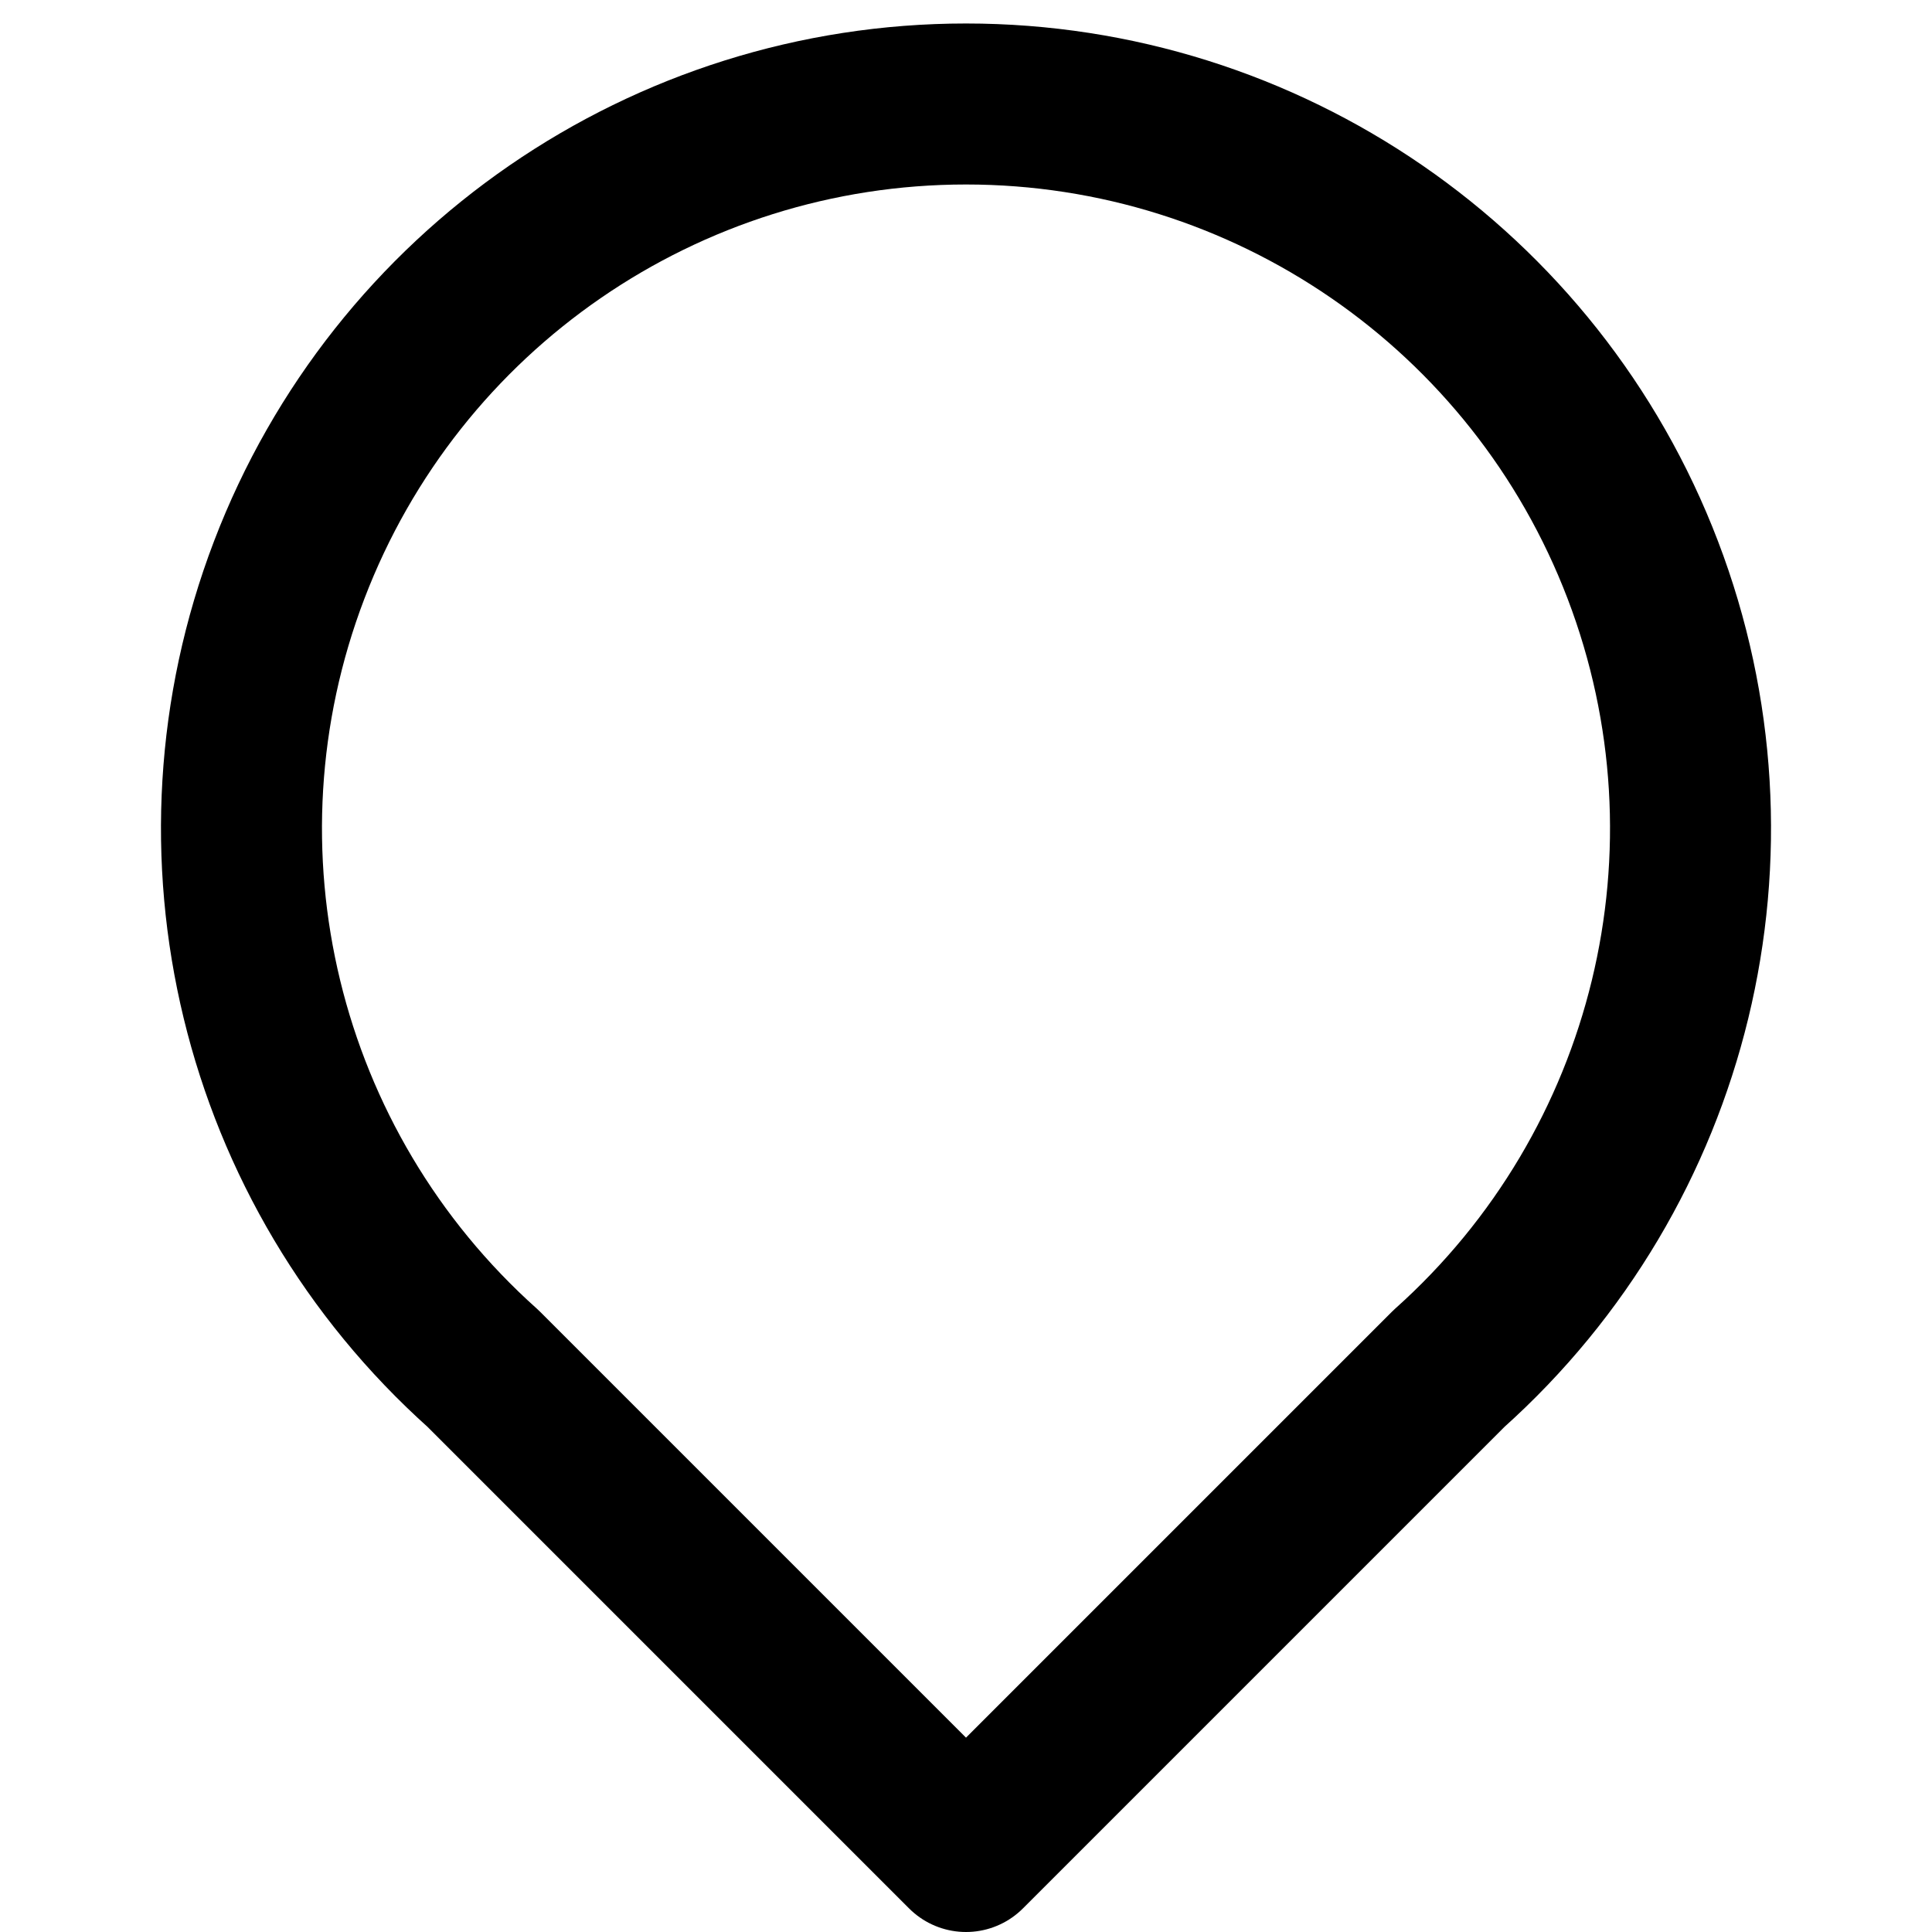
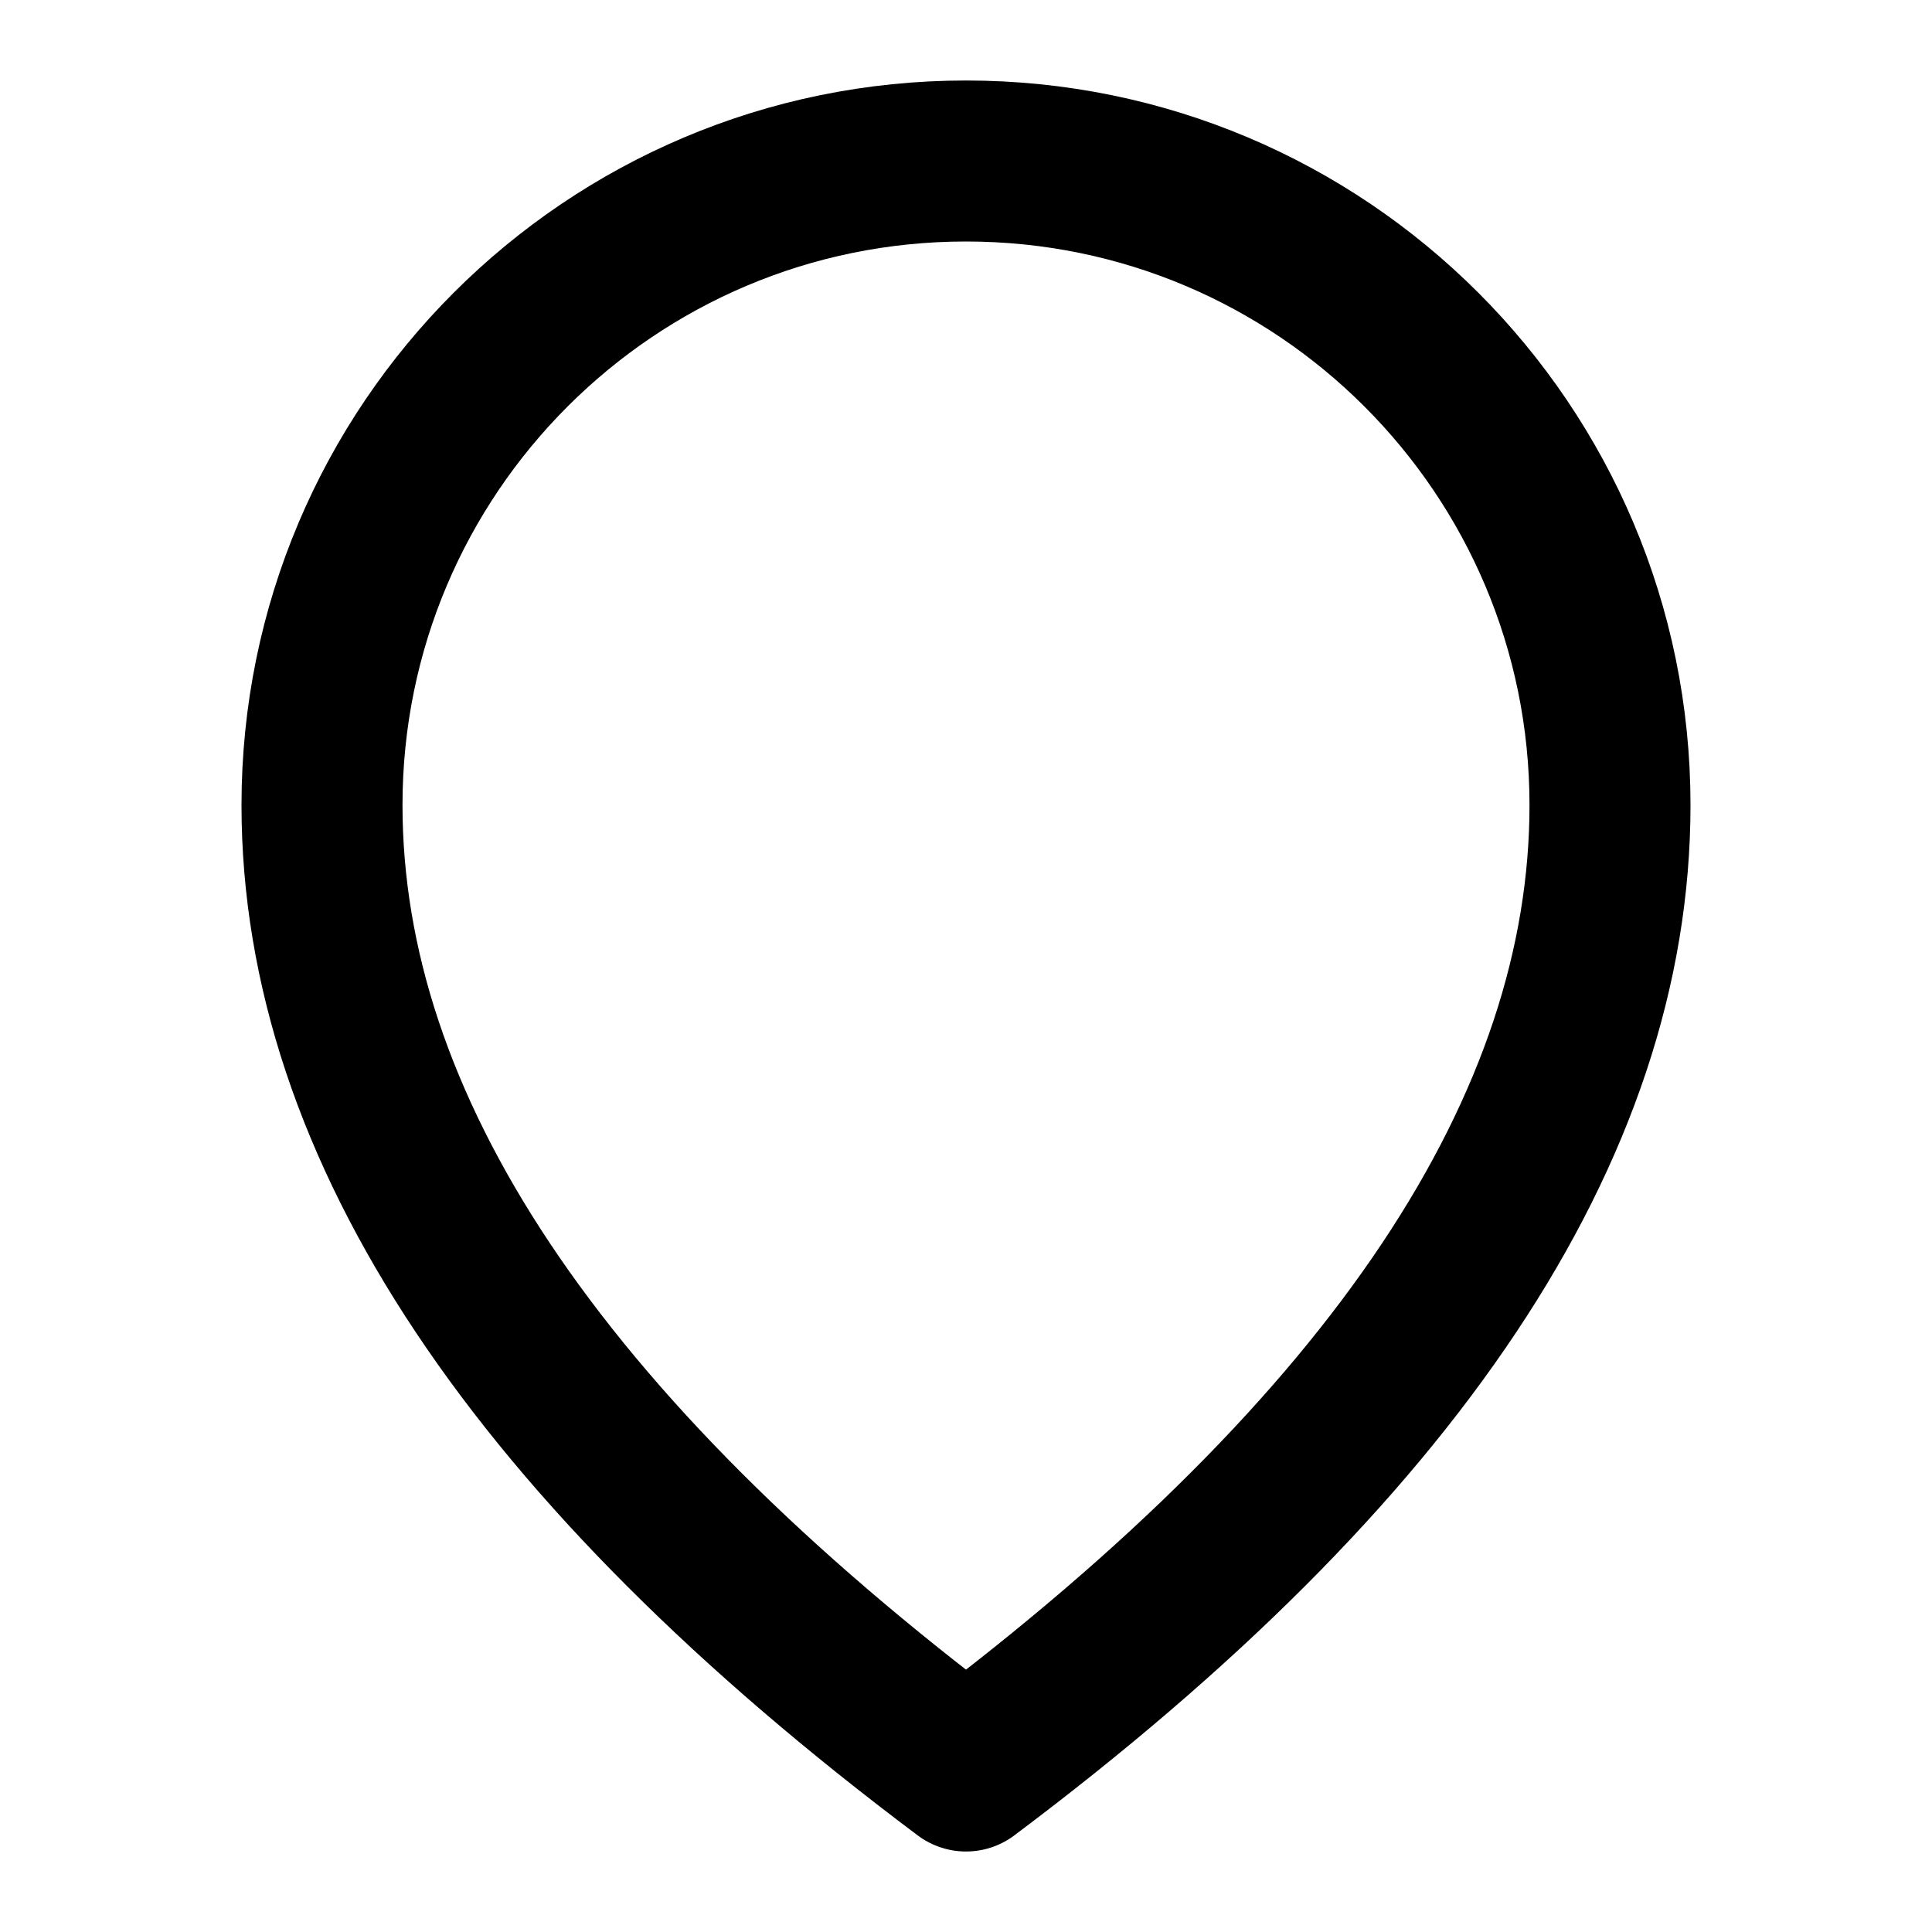
<svg xmlns="http://www.w3.org/2000/svg" class="i i-location" viewBox="0 0 24 24" fill="none" stroke="currentColor" stroke-width="2" stroke-linecap="round" stroke-linejoin="round">
-   <path d="m12 23-6-6a9 9 0 1 1 12 0z" />
+   <path d="M20 10a1 1 0 00-16 0q0 6 8 12 8-6 8-12" />
</svg>
